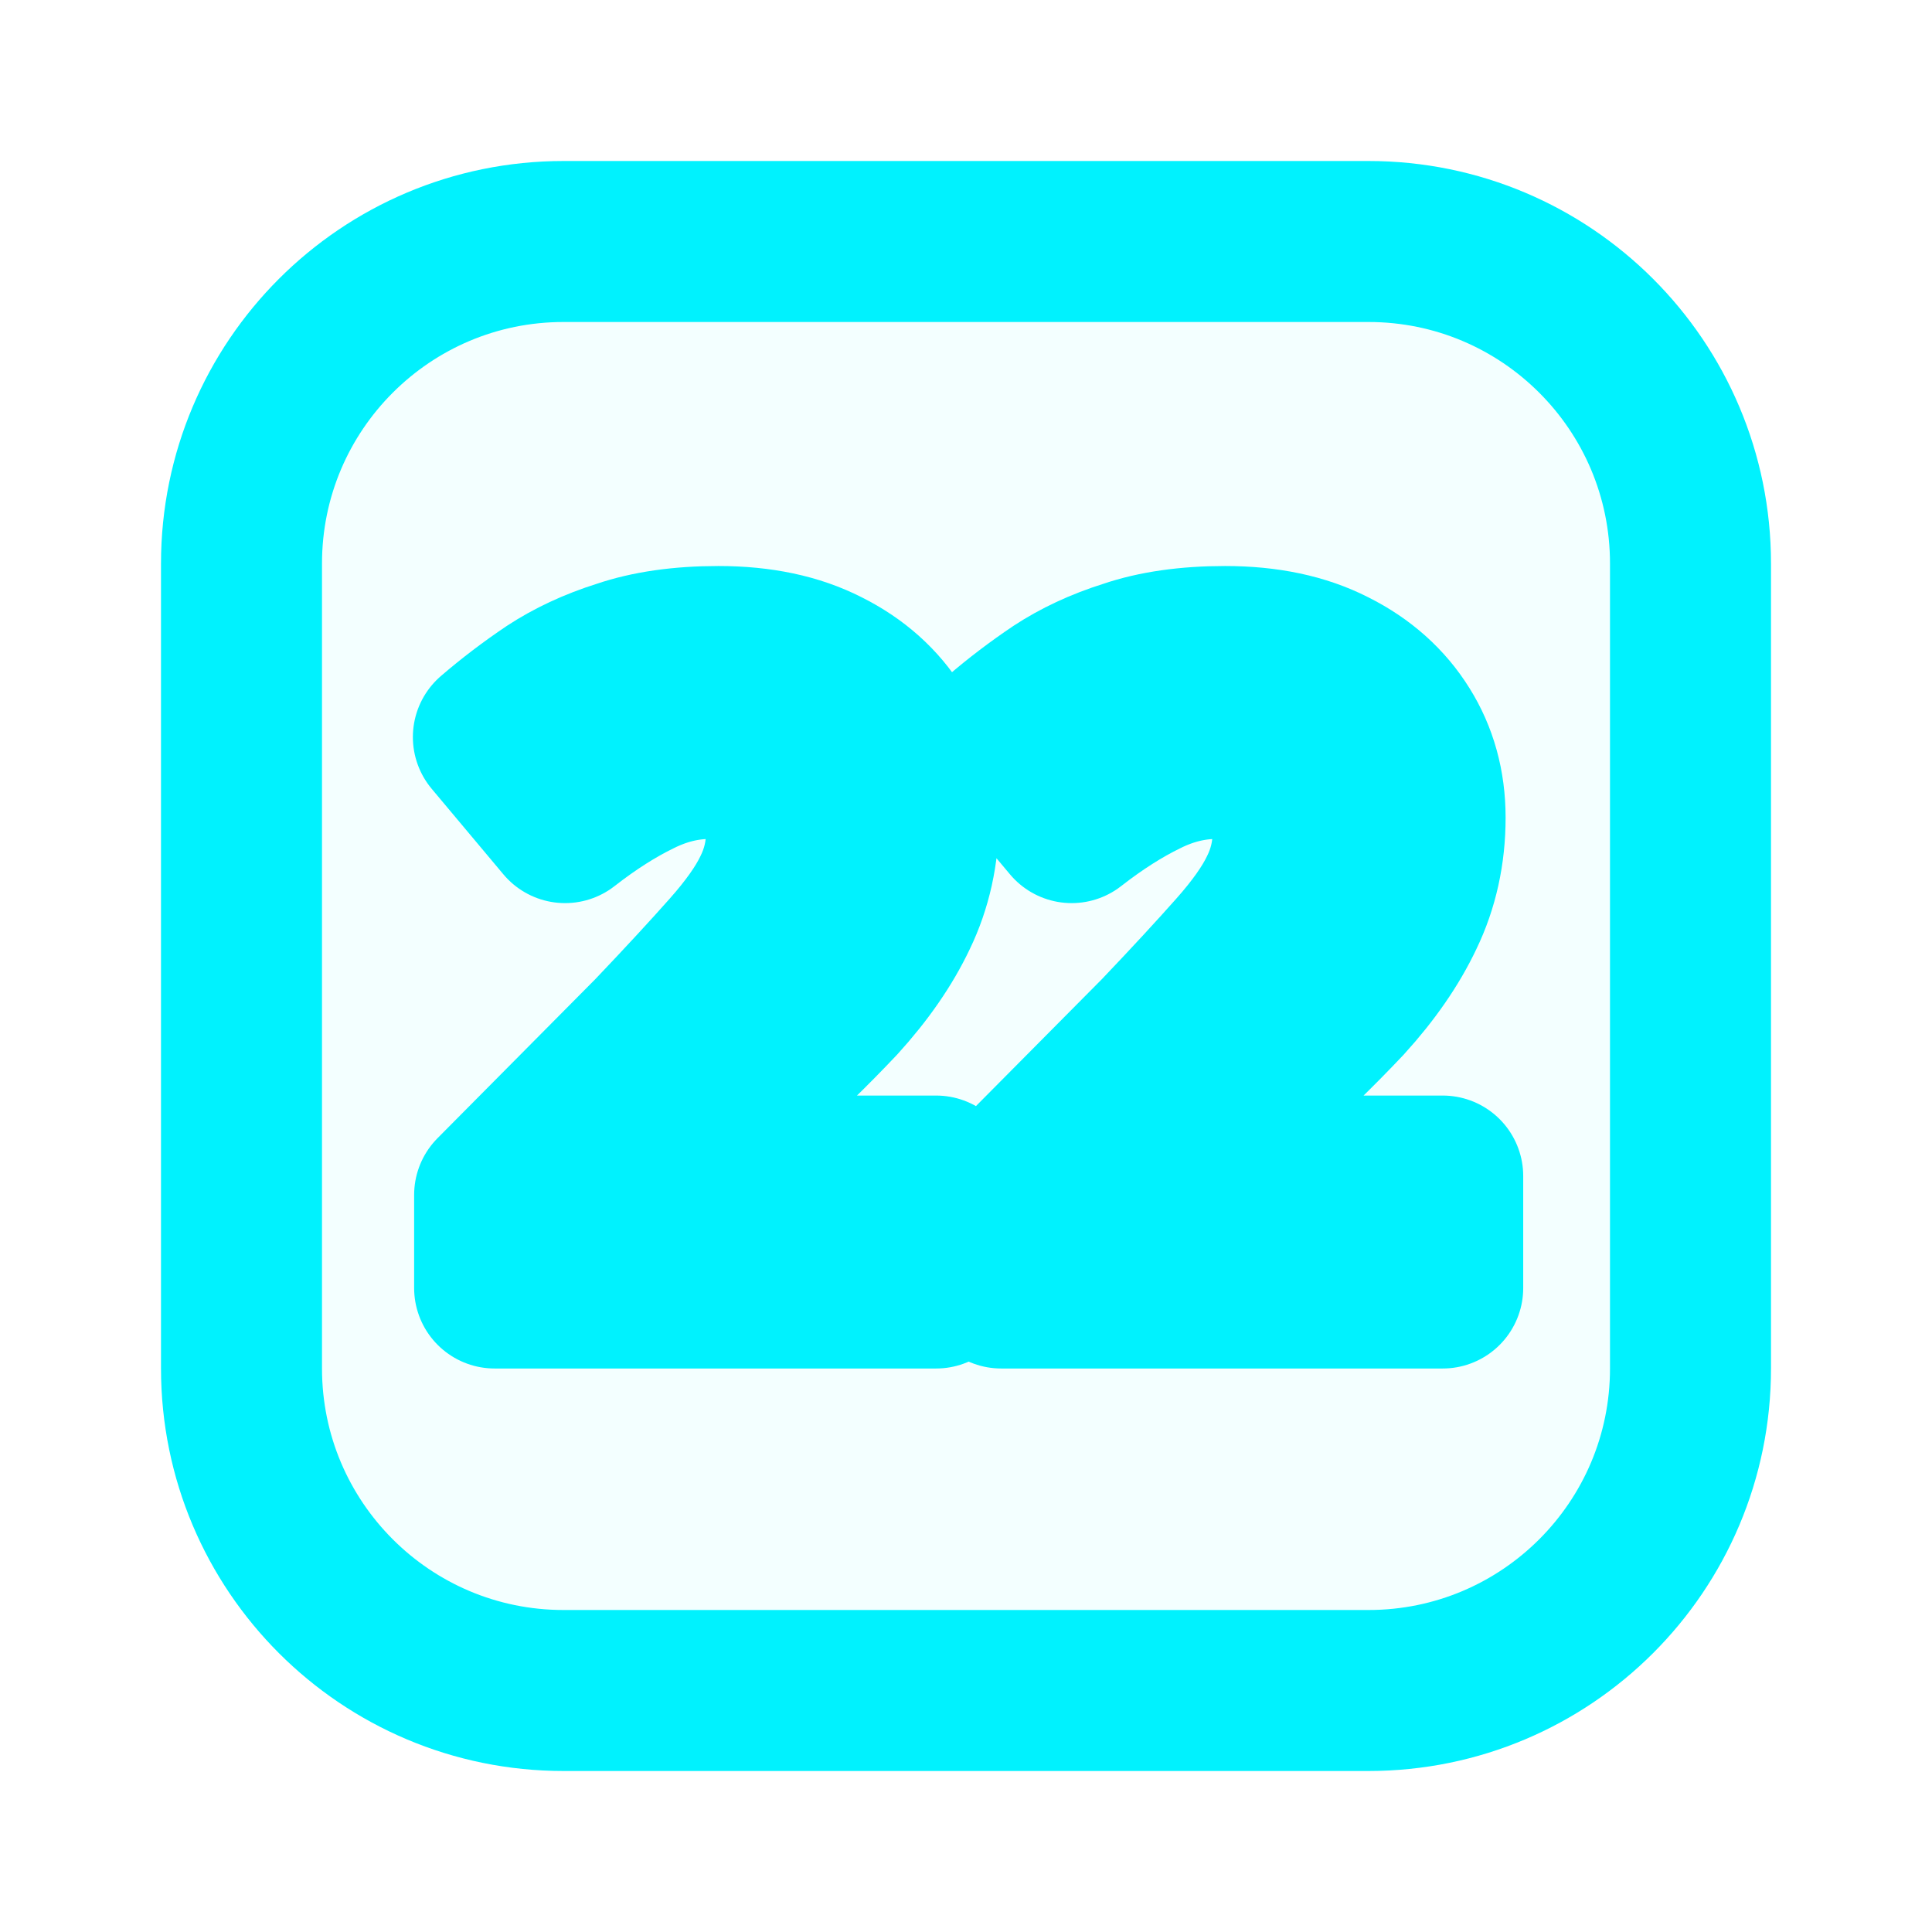
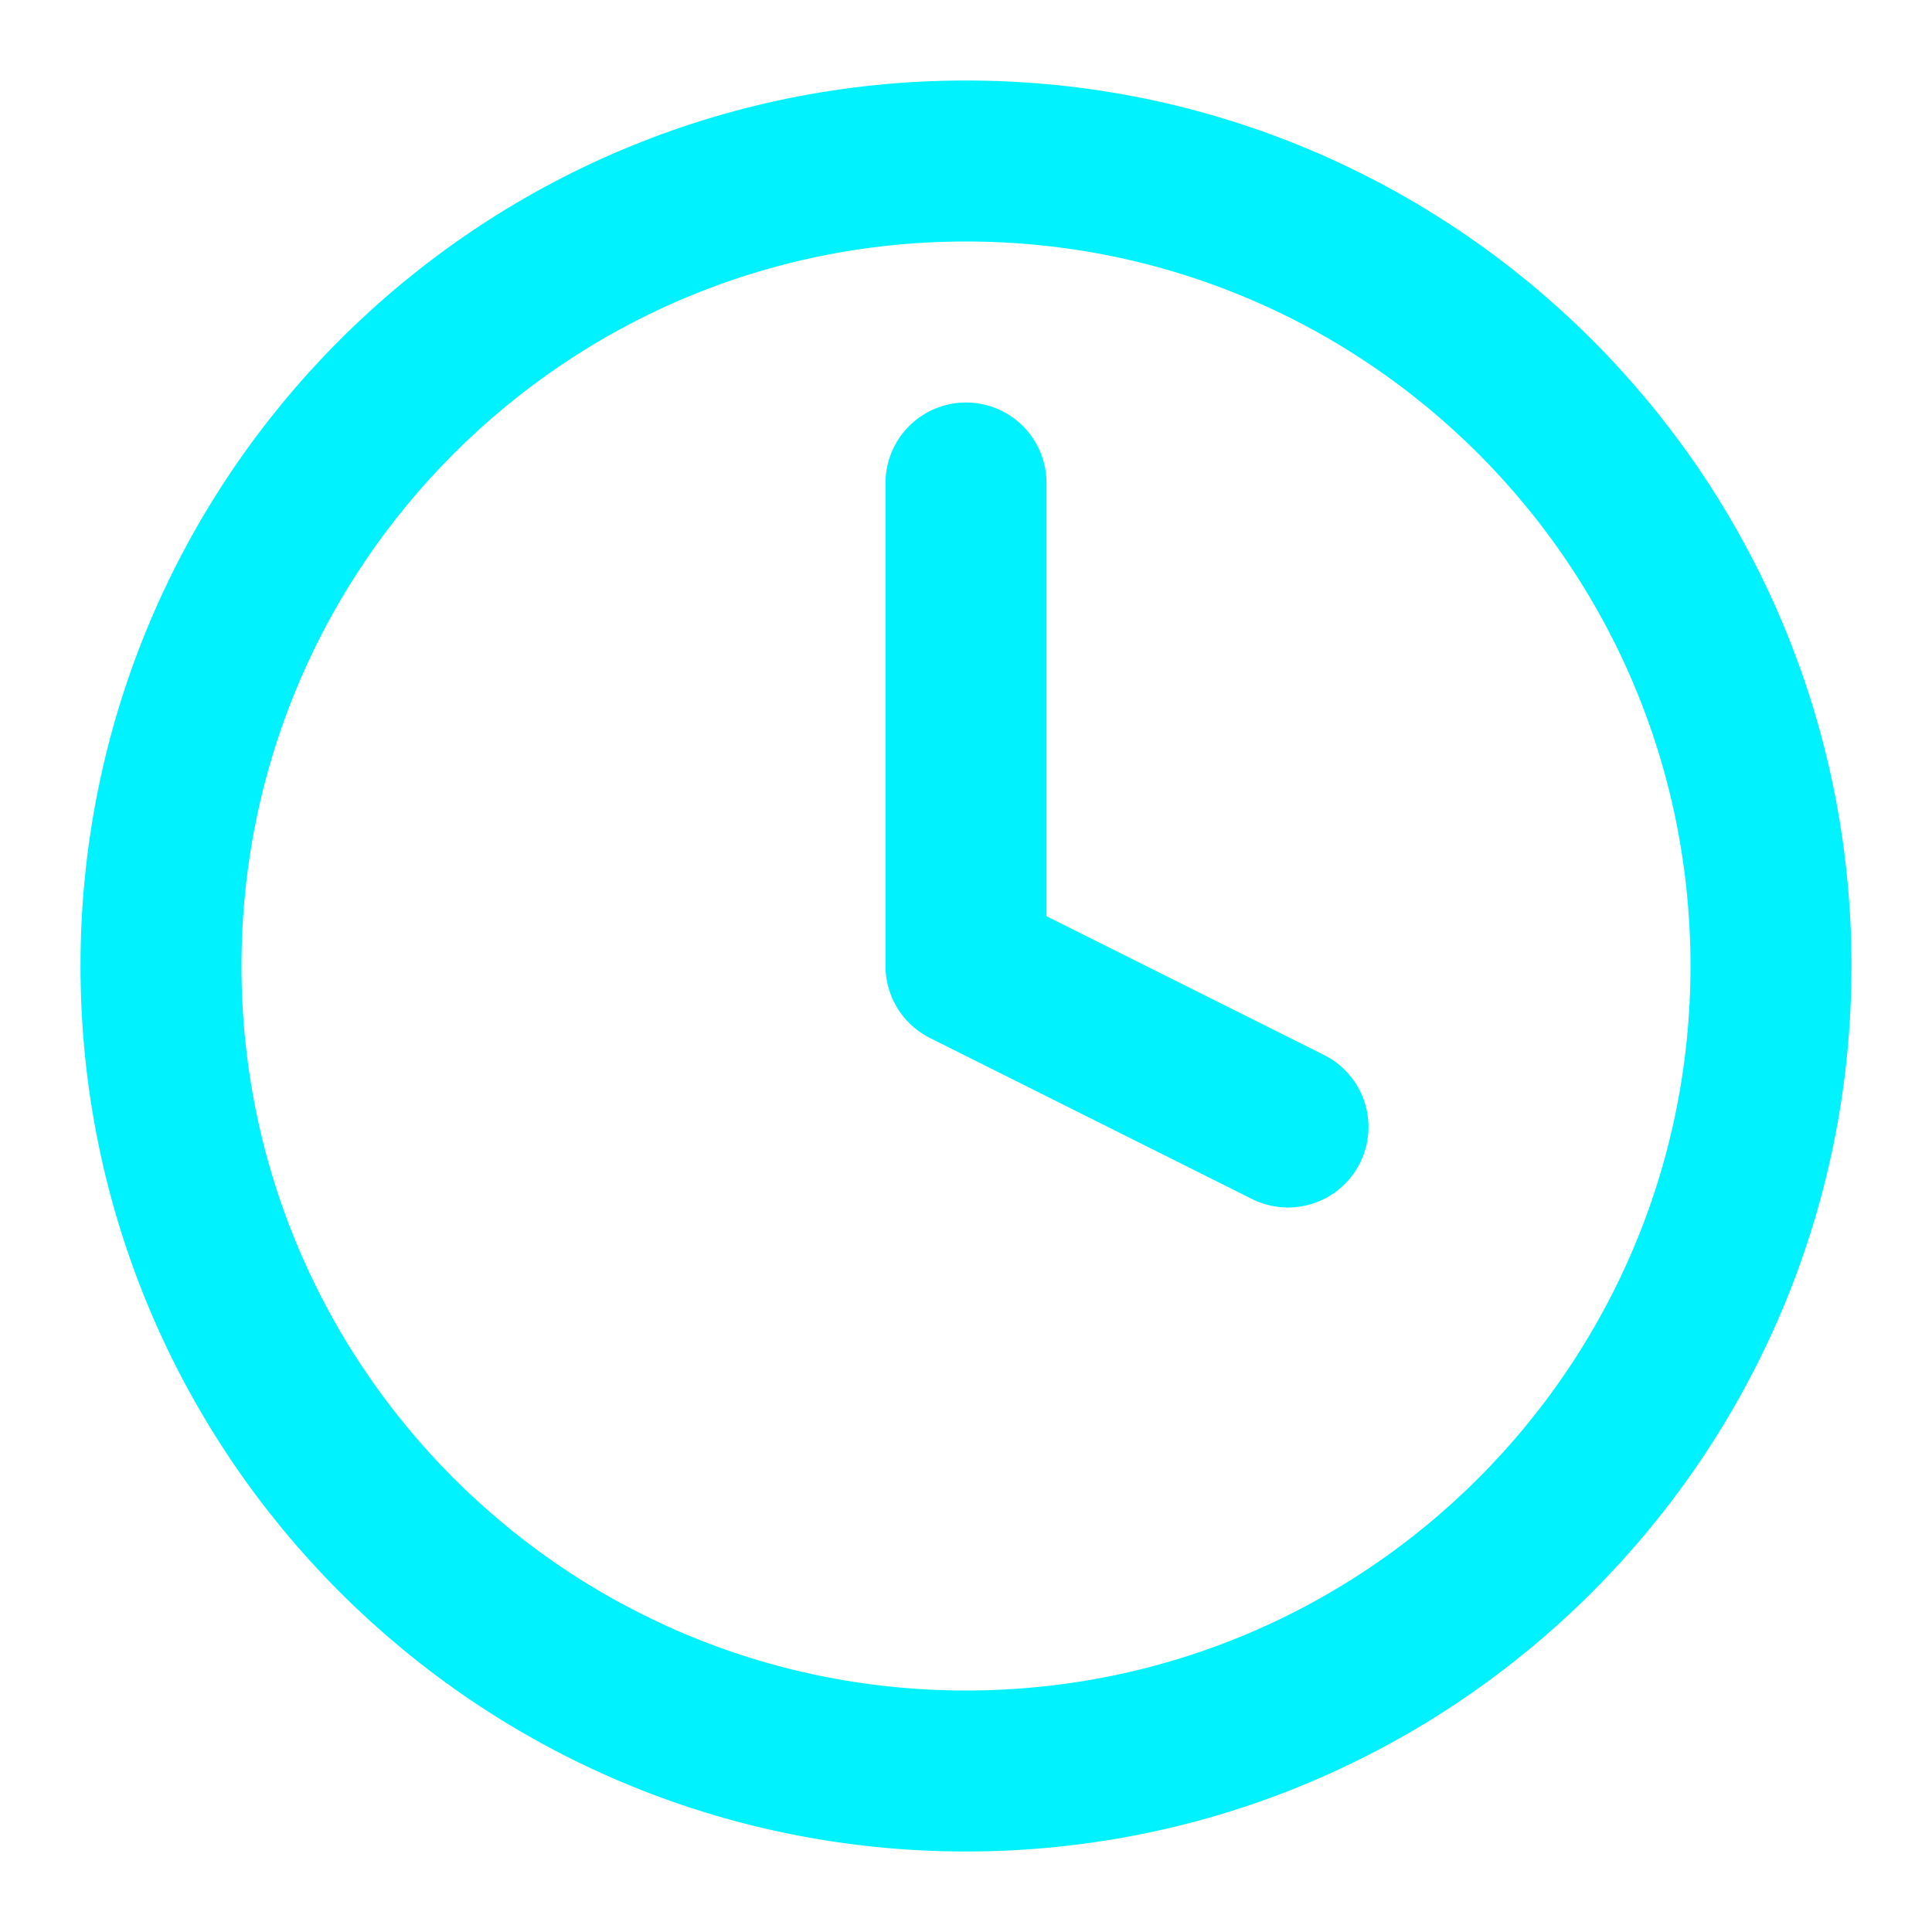
- <svg xmlns="http://www.w3.org/2000/svg" width="64" height="64" viewBox="0 0 24 24" fill="none" stroke="#00f2fe" stroke-width="2" stroke-linecap="round" stroke-linejoin="round">
-   <rect x="3" y="3" width="18" height="18" rx="4" fill="rgba(0,242,254,0.05)" stroke="#00f2fe" />
-   <text x="12" y="16" font-size="11" font-weight="bold" fill="#00f2fe" text-anchor="middle" font-family="sans-serif">22</text>
+ <svg xmlns="http://www.w3.org/2000/svg" width="24" height="24" viewBox="0 0 24 24" fill="none" stroke="#00f2fe" stroke-width="2" stroke-linecap="round" stroke-linejoin="round">
+   <circle cx="12" cy="12" r="10" />
+   <polyline points="12 6 12 12 16 14" />
</svg>
